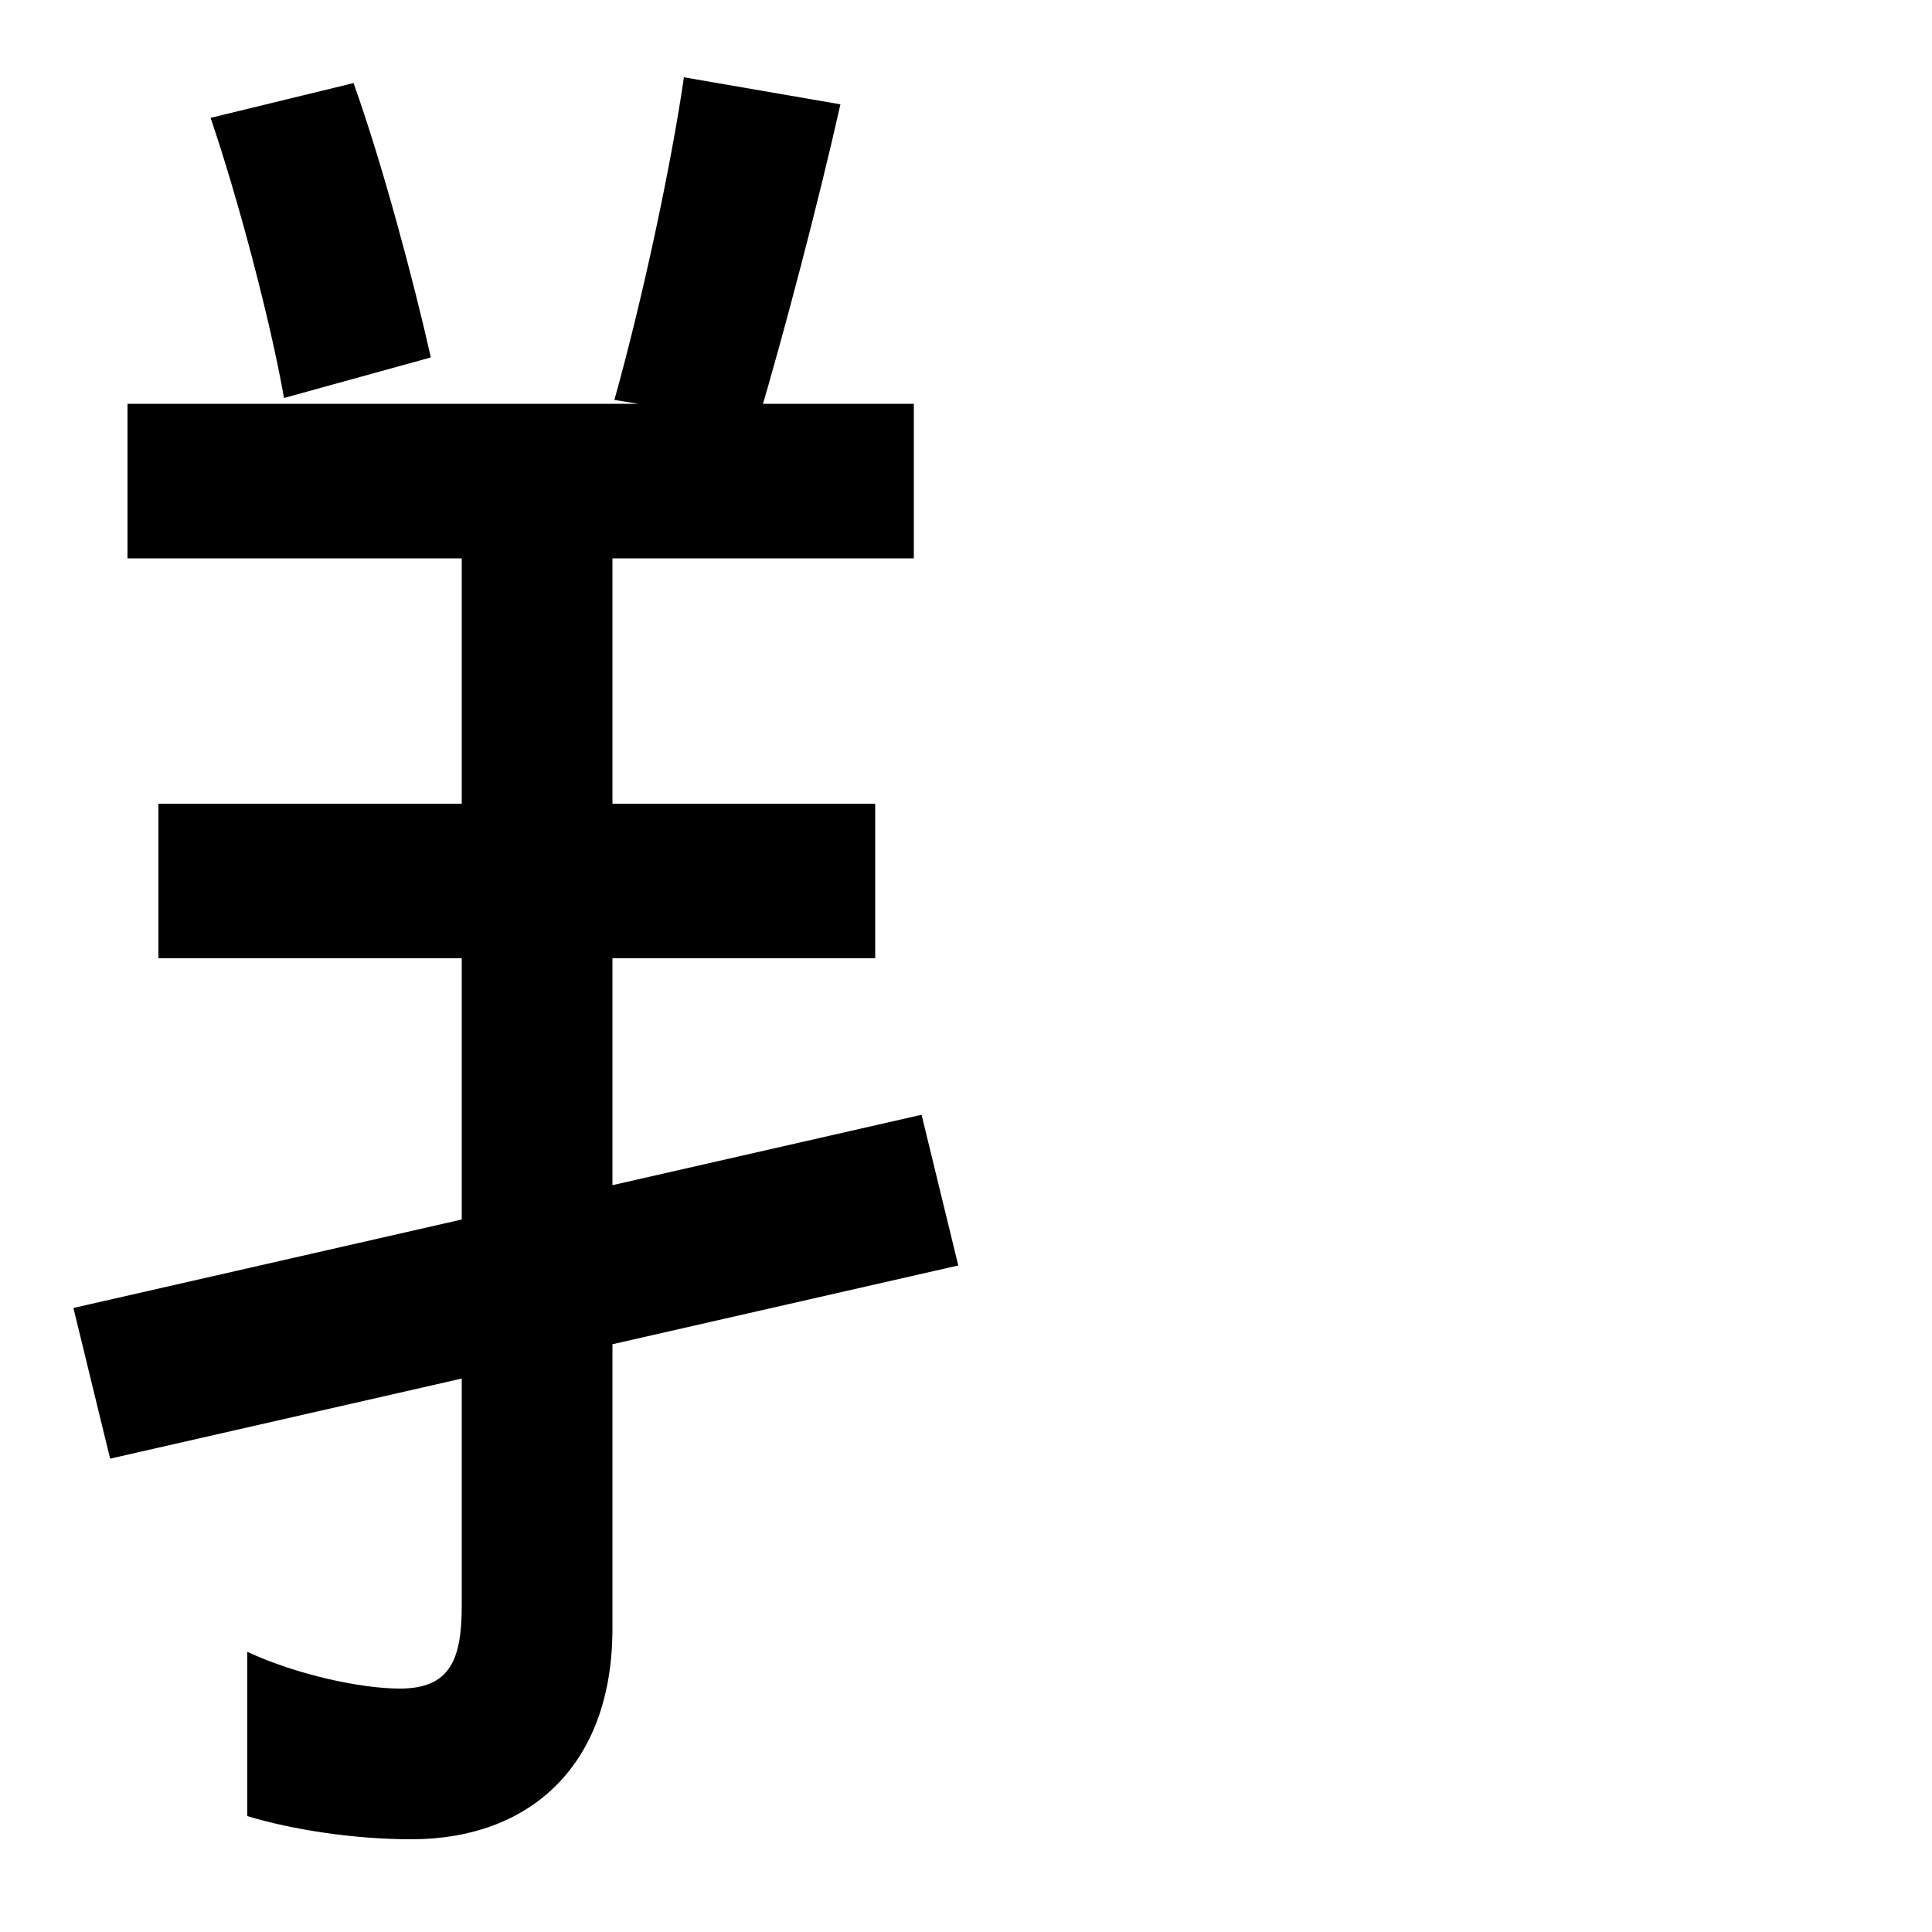
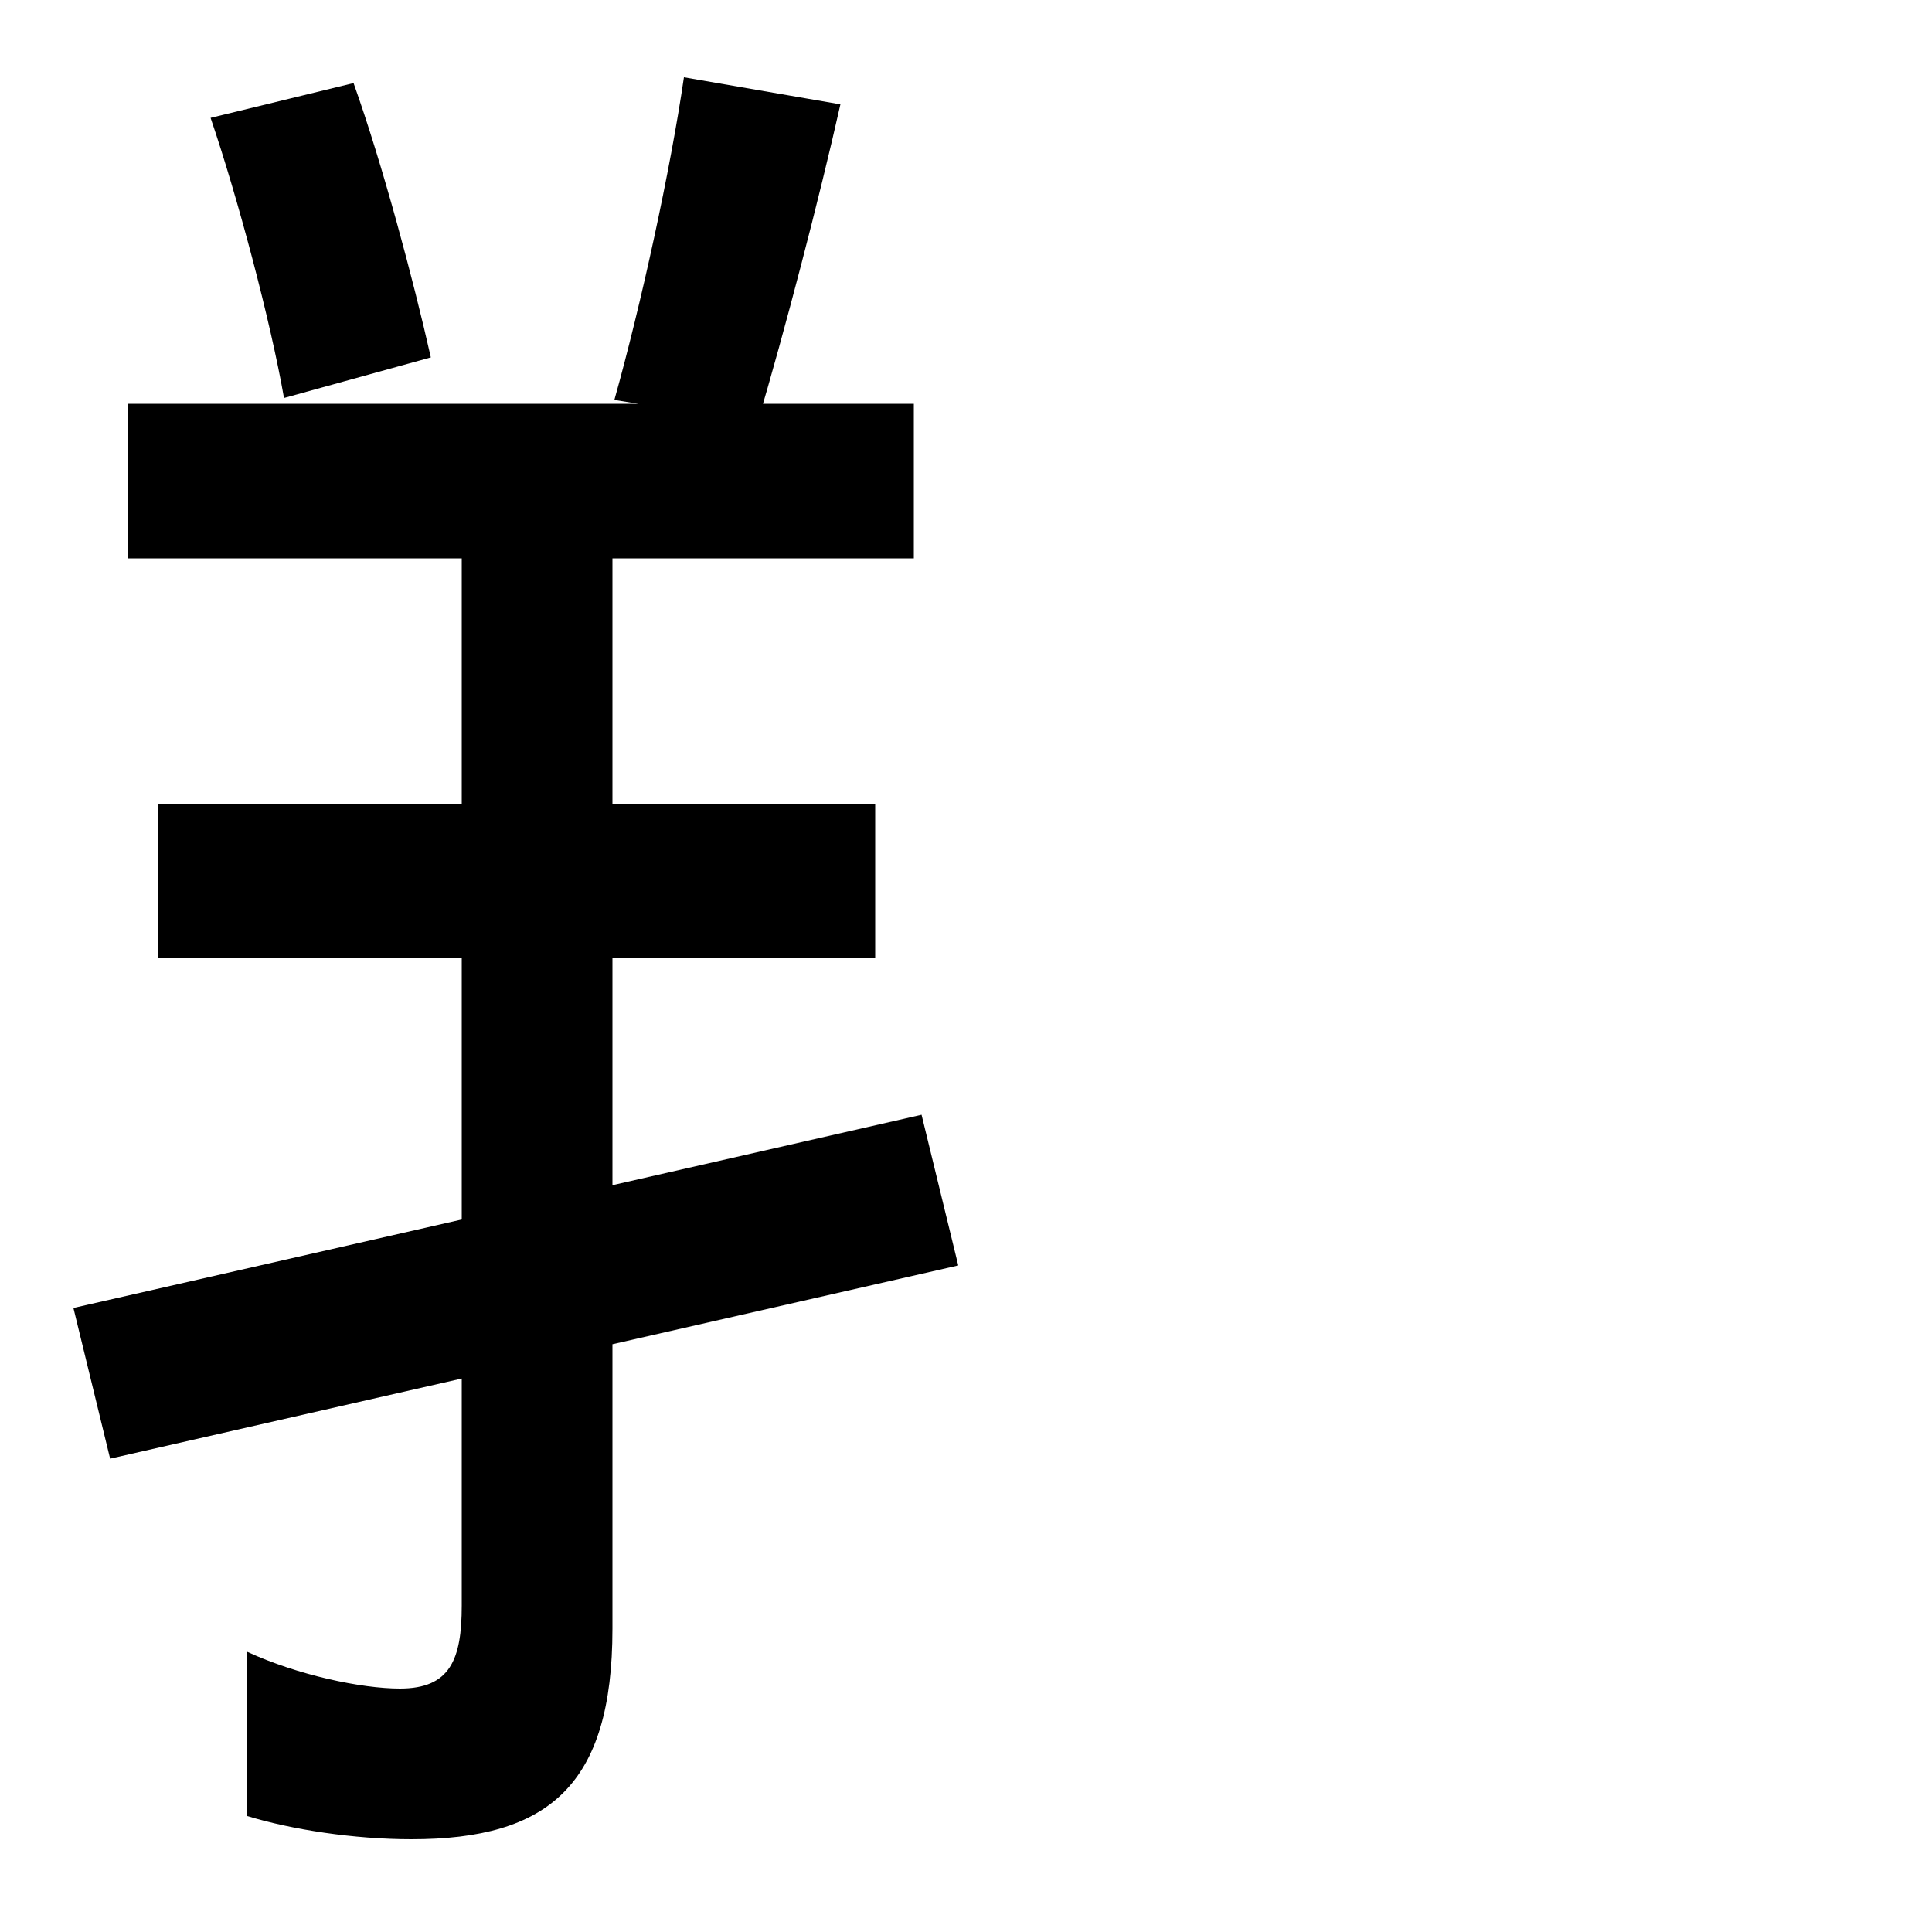
<svg xmlns="http://www.w3.org/2000/svg" width="1000" height="1000">
-   <path d="M213 -72C274 -72 317 -34 317 37V625H239V49C239 21 233 6 207 6C187 6 154 13 128 25V-60C151 -67 183 -72 213 -72ZM57 125 496 225 477 303 38 203ZM82 384H453V464H82ZM147 674 223 695C214 735 198 795 183 837L109 819C123 778 140 714 147 674ZM66 591H473V671H66ZM318 673 392 661C406 708 424 777 435 826L354 840C347 792 332 723 318 673Z" transform="translate(0, 880) scale(1,-1)" />
+   <path d="M213 -72C284 -72 317 -44 317 37V625H239V49C239 21 233 6 207 6C187 6 154 13 128 25V-60C151 -67 183 -72 213 -72ZM57 125 496 225 477 303 38 203ZM82 384H453V464H82ZM147 674 223 695C214 735 198 795 183 837L109 819C123 778 140 714 147 674ZM66 591H473V671H66ZM318 673 392 661C406 708 424 777 435 826L354 840C347 792 332 723 318 673Z" transform="translate(0, 880) scale(1,-1)" />
</svg>
